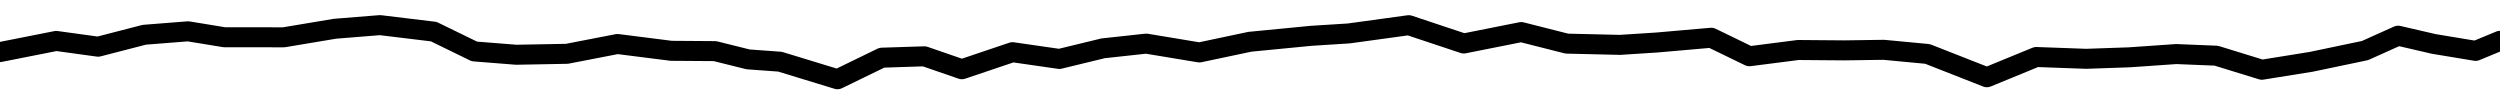
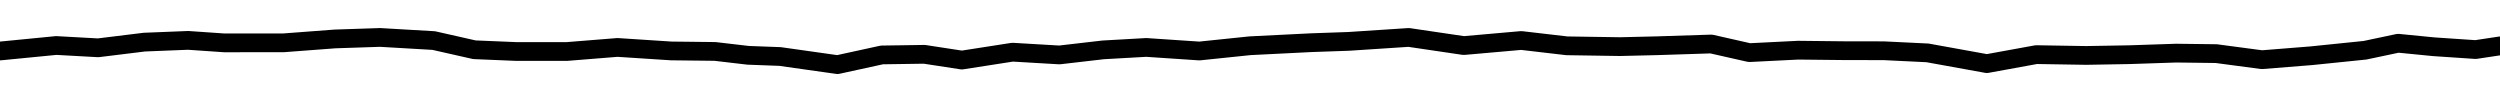
<svg xmlns="http://www.w3.org/2000/svg" viewBox="0 0 400 16" preserveAspectRatio="none">
-   <path d="M0.0,8.33 L9.0,6.55 L15.7,7.47 L23.1,5.56 L30.1,5.01 L35.9,5.96 L45.4,5.97 L53.6,4.60 L60.8,4.02 L69.4,5.06 L75.9,8.23 L82.6,8.76 L90.7,8.61 L98.8,7.04 L107.4,8.13 L114.4,8.18 L119.7,9.50 L124.8,9.87 L134.0,12.68 L141.1,9.23 L147.9,9.01 L153.9,11.08 L162.0,8.35 L169.5,9.43 L176.5,7.73 L183.4,6.98 L191.9,8.39 L200.0,6.68 L209.8,5.73 L215.8,5.35 L225.4,4.03 L234.2,6.96 L243.4,5.13 L250.7,6.98 L259.2,7.18 L265.1,6.80 L273.8,6.04 L279.9,9.00 L287.7,8.00 L295.1,8.06 L301.4,7.97 L308.4,8.63 L317.9,12.36 L325.8,9.12 L333.8,9.41 L340.7,9.17 L348.2,8.65 L354.6,8.91 L361.9,11.16 L369.8,9.89 L378.4,8.09 L383.7,5.71 L389.4,7.03 L396.1,8.14 L400.0,6.53" fill="none" stroke="#000" stroke-width="3.2" stroke-linecap="round" stroke-linejoin="round" vector-effect="non-scaling-stroke" />
+   <path d="M0.0,8.16 L9.0,7.28 L15.7,7.65 L23.1,6.74 L30.1,6.46 L35.9,6.86 L45.4,6.85 L53.6,6.23 L60.8,5.99 L69.4,6.49 L75.9,7.96 L82.6,8.24 L90.7,8.24 L98.8,7.59 L107.4,8.15 L114.4,8.23 L119.7,8.85 L124.8,9.04 L134.0,10.34 L141.1,8.79 L147.9,8.69 L153.9,9.61 L162.0,8.35 L169.5,8.79 L176.5,7.98 L183.4,7.59 L191.9,8.16 L200.0,7.32 L209.8,6.83 L215.8,6.62 L225.4,5.99 L234.2,7.29 L243.4,6.48 L250.7,7.33 L259.2,7.46 L265.1,7.32 L273.8,7.04 L279.9,8.42 L287.7,8.03 L295.1,8.11 L301.4,8.12 L308.4,8.46 L317.9,10.18 L325.8,8.74 L333.8,8.87 L340.7,8.75 L348.2,8.50 L354.6,8.58 L361.9,9.55 L369.8,8.92 L378.4,8.04 L383.7,6.92 L389.4,7.48 L396.1,7.93 L400.0,7.34" fill="none" stroke="#000" stroke-width="3" stroke-linecap="round" stroke-linejoin="round" vector-effect="non-scaling-stroke" />
</svg>
